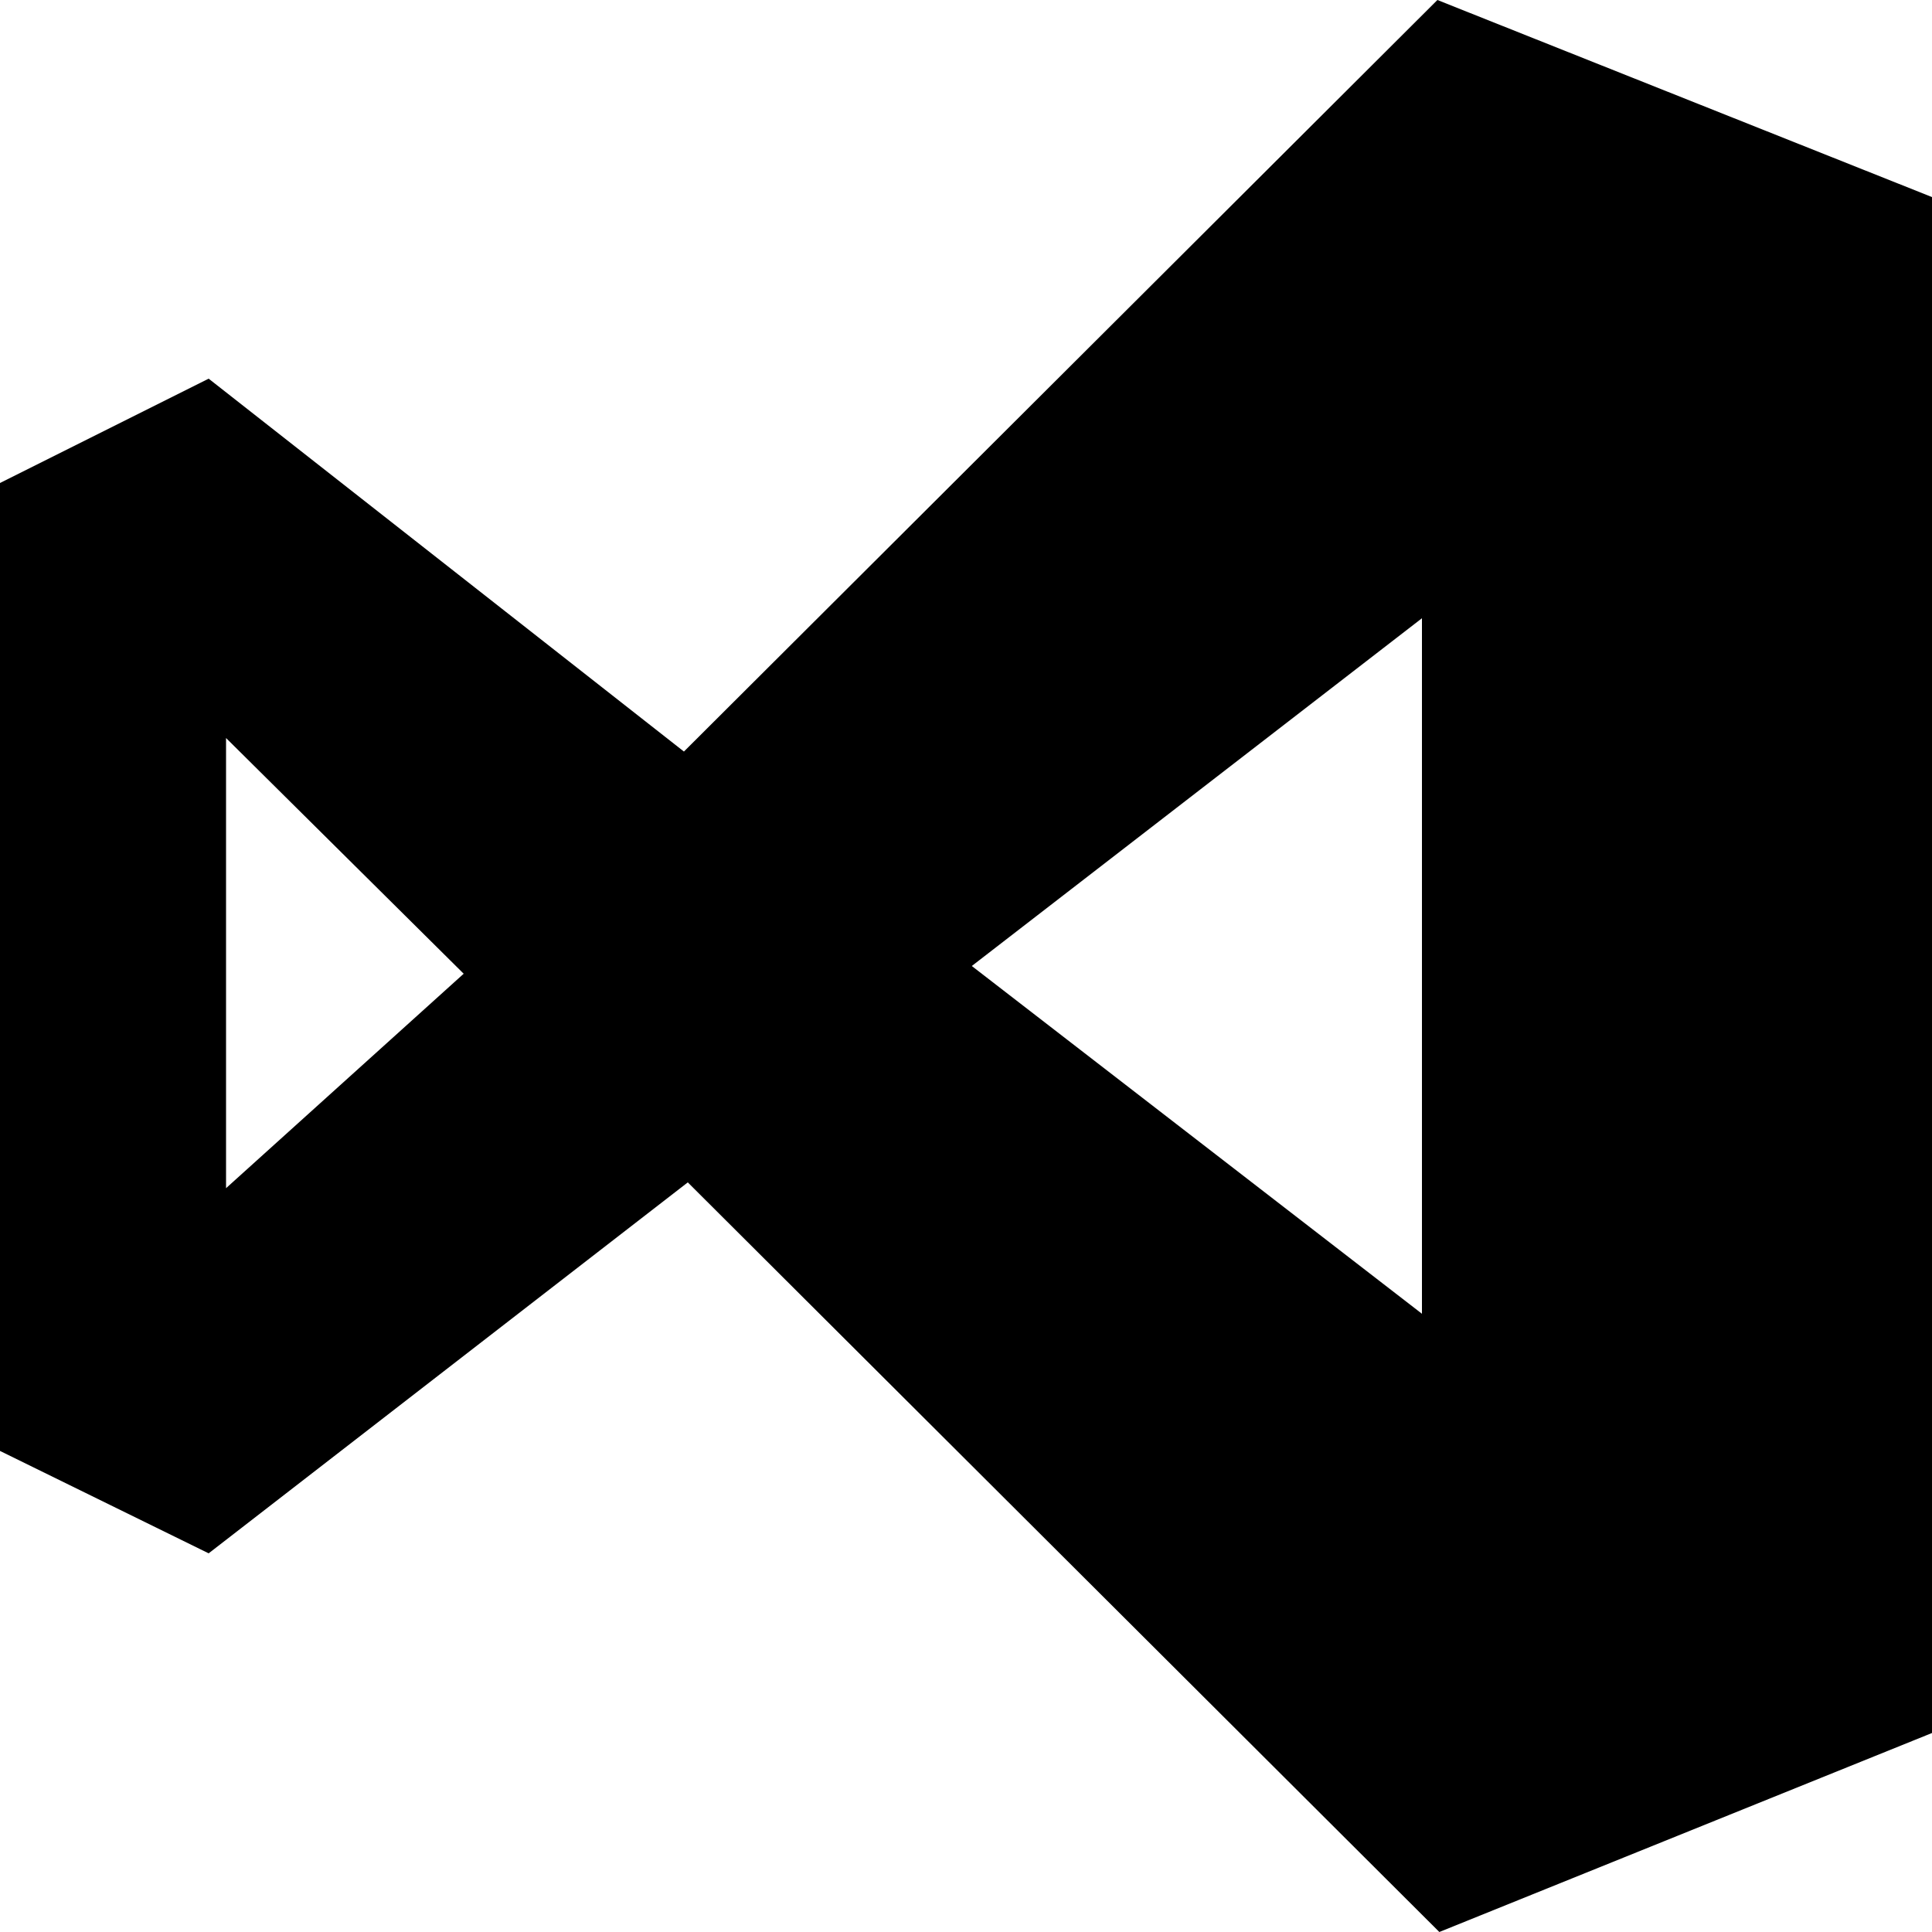
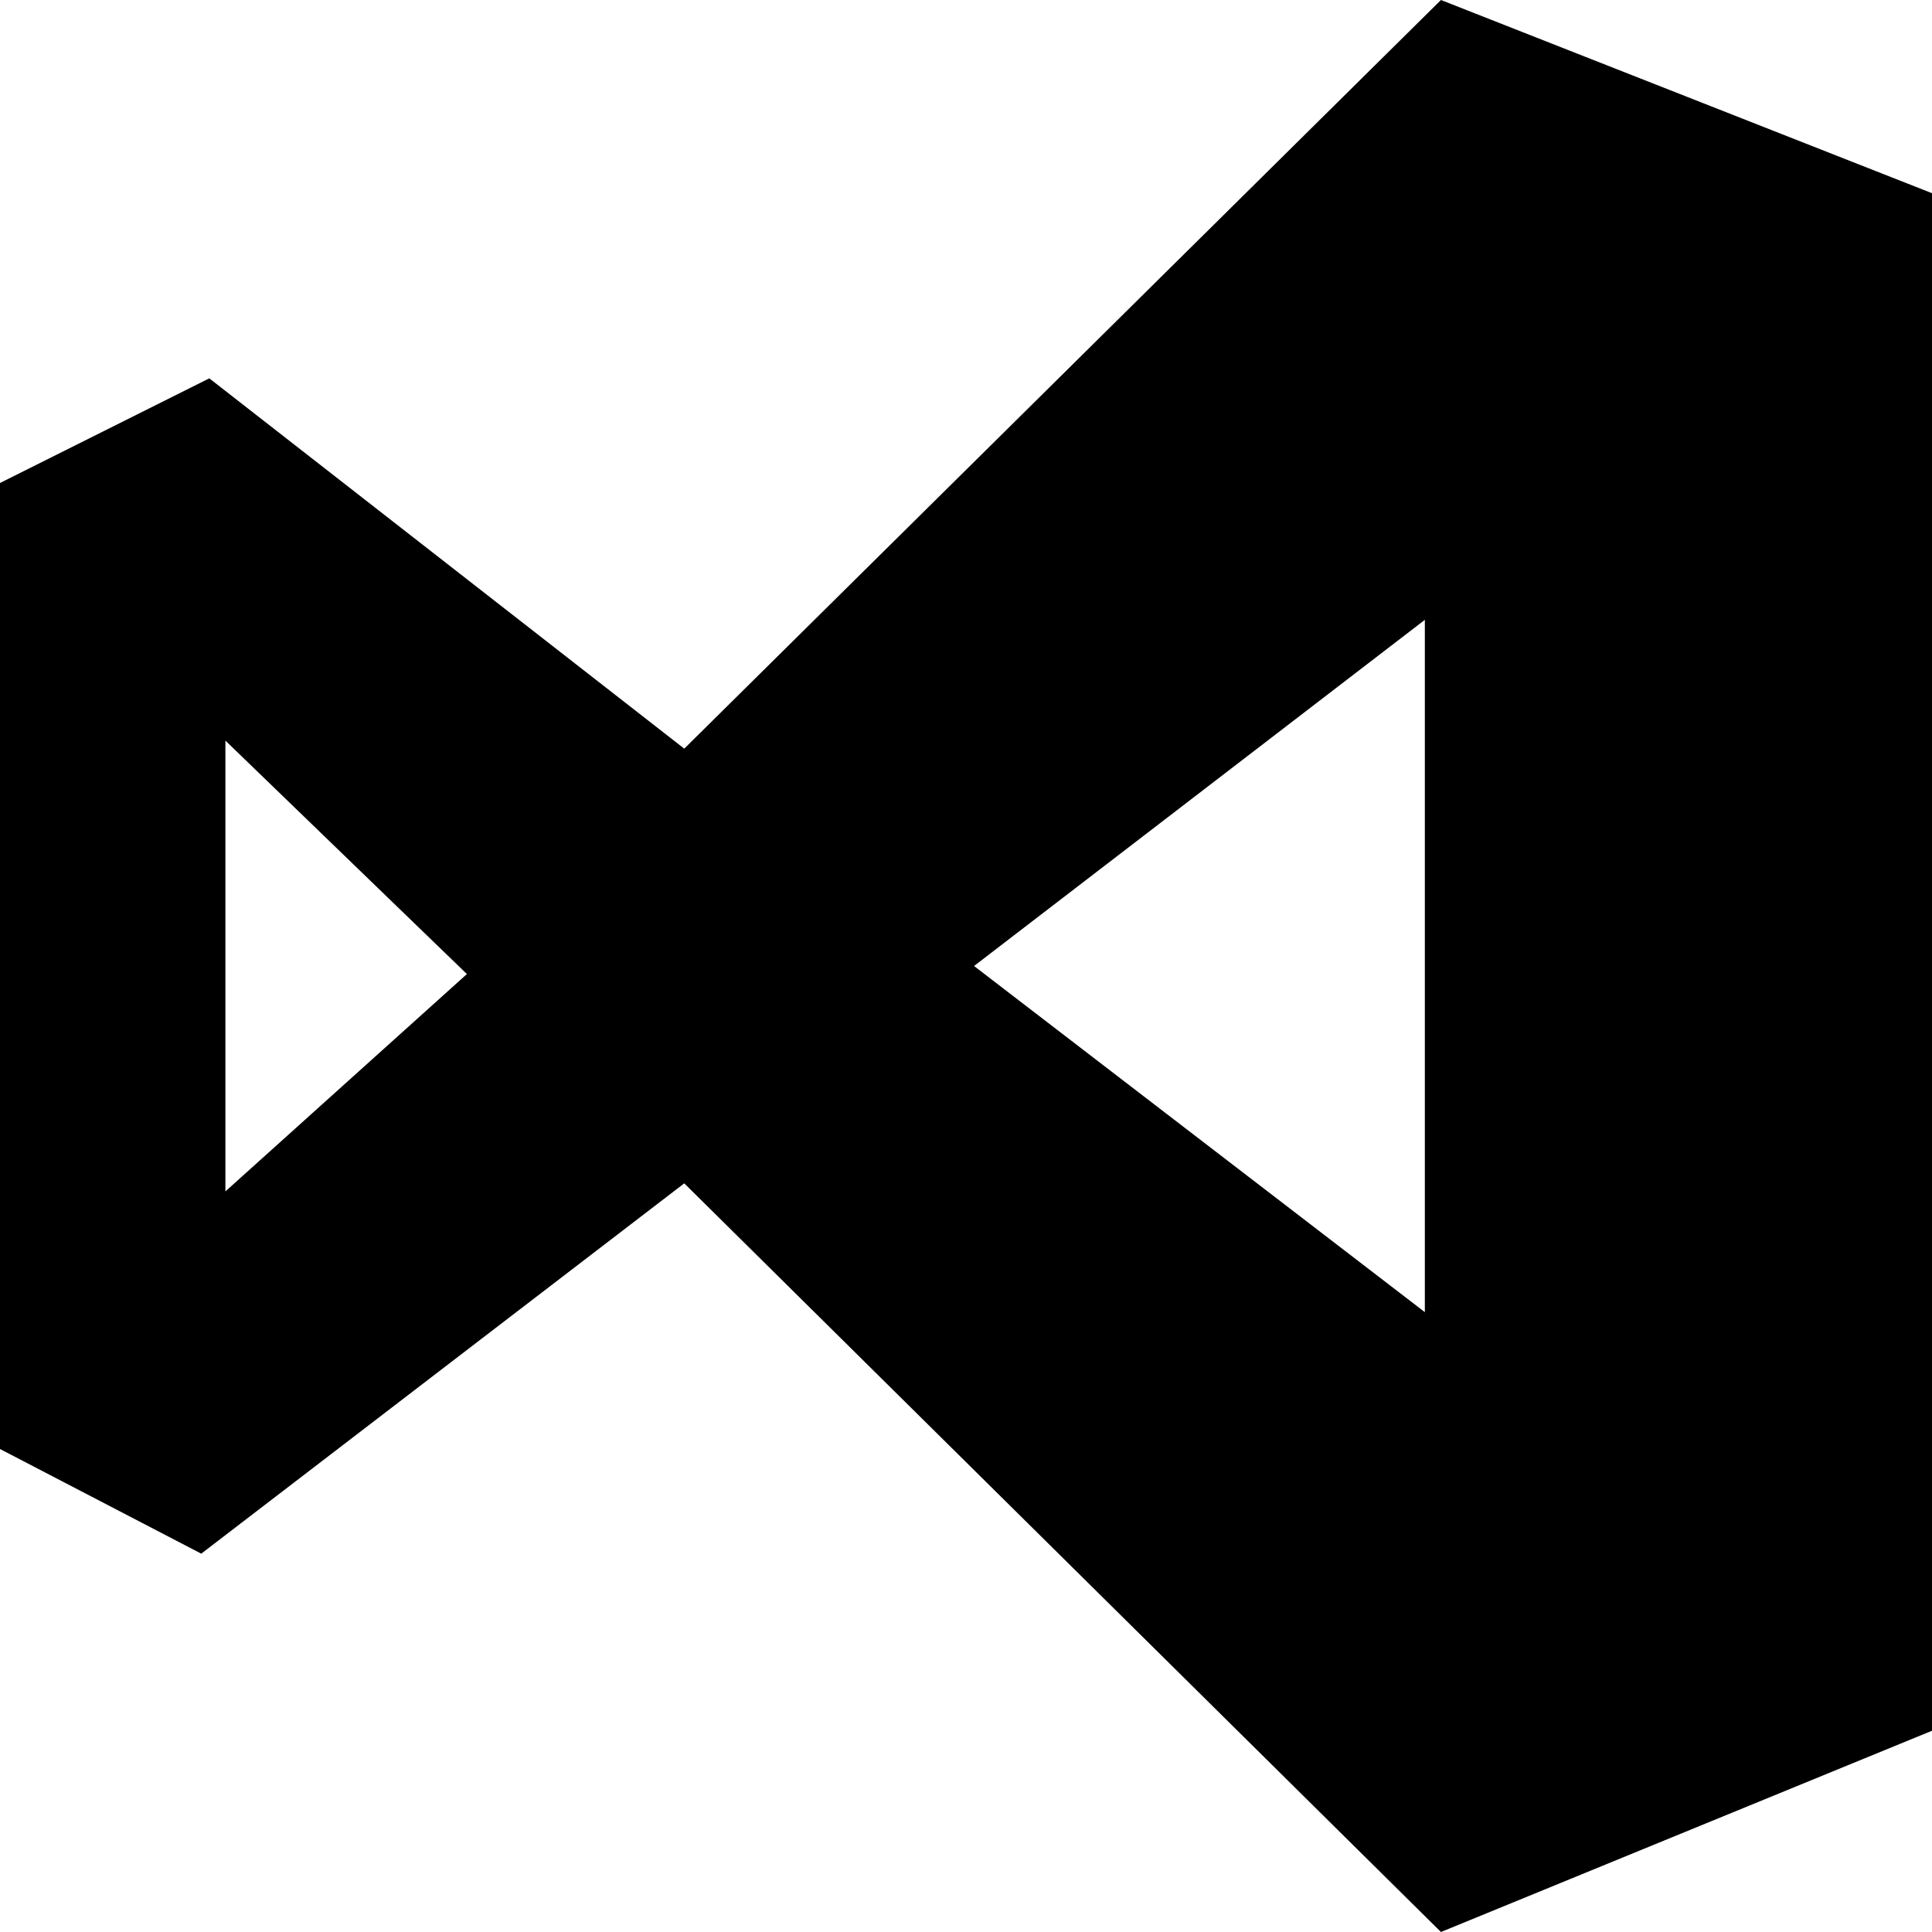
- <svg xmlns="http://www.w3.org/2000/svg" version="1.1" width="24px" id="Layer_1" x="0px" y="0px" viewBox="0 0 100 100" style="enable-background:new 0 0 100 100;" xml:space="preserve">
-   <path class="st0" d="M35.6,61.2L10.8,80.4L0,75.1V25l10.8-5.4l24.6,19.3L74.4,0L100,10.2v79.5L74.5,100L35.6,61.2z M73.6,68V32  L50.3,50L73.6,68L73.6,68z M11.7,61.5l12.3-11.1L11.7,38.2V61.5z" />
+ <svg xmlns="http://www.w3.org/2000/svg" version="1.1" id="Layer_1" x="0px" y="0px" viewBox="0 0 24 24" style="enable-background:new 0 0 24 24;" xml:space="preserve">
+   <path d="M8.5,14.7l-6,4.6L0,18V6l2.6-1.3l5.9,4.6L17.9,0L24,2.4v19.1L17.9,24L8.5,14.7z M17.7,16.3V7.7L12.1,12L17.7,16.3L17.7,16.3  z M2.8,14.8l3-2.7l-3-2.9V14.8z" />
</svg>
